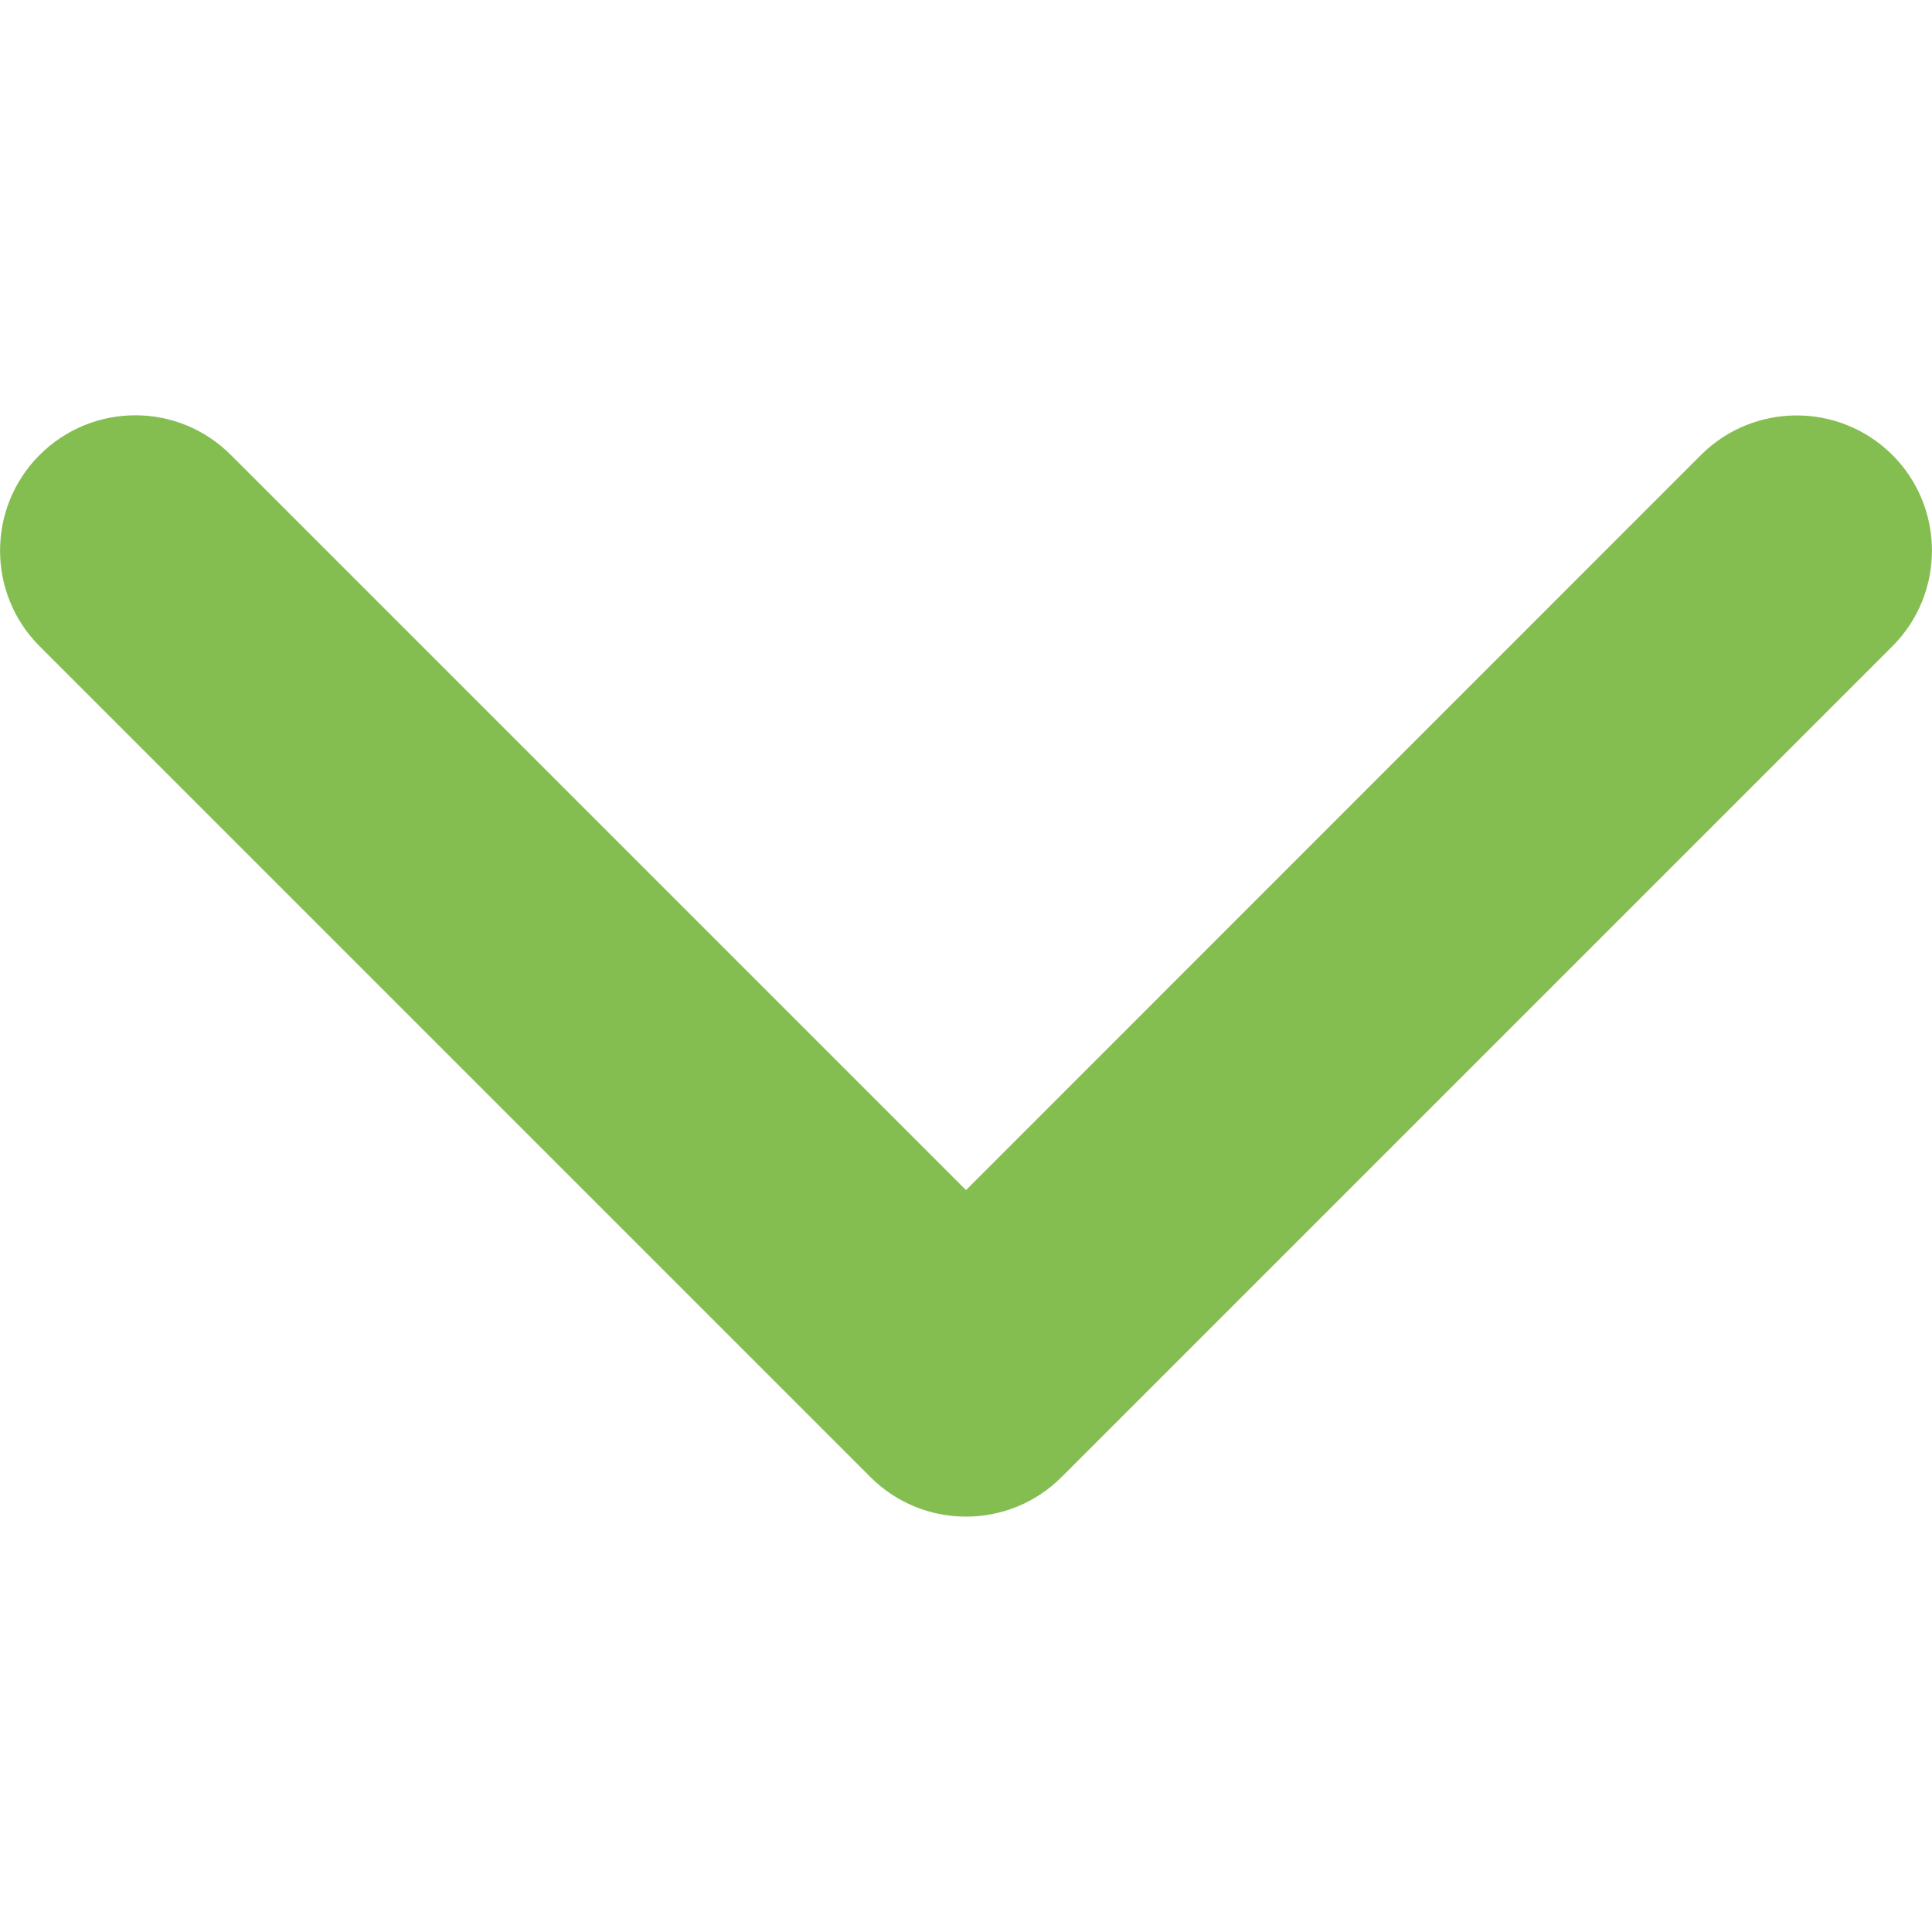
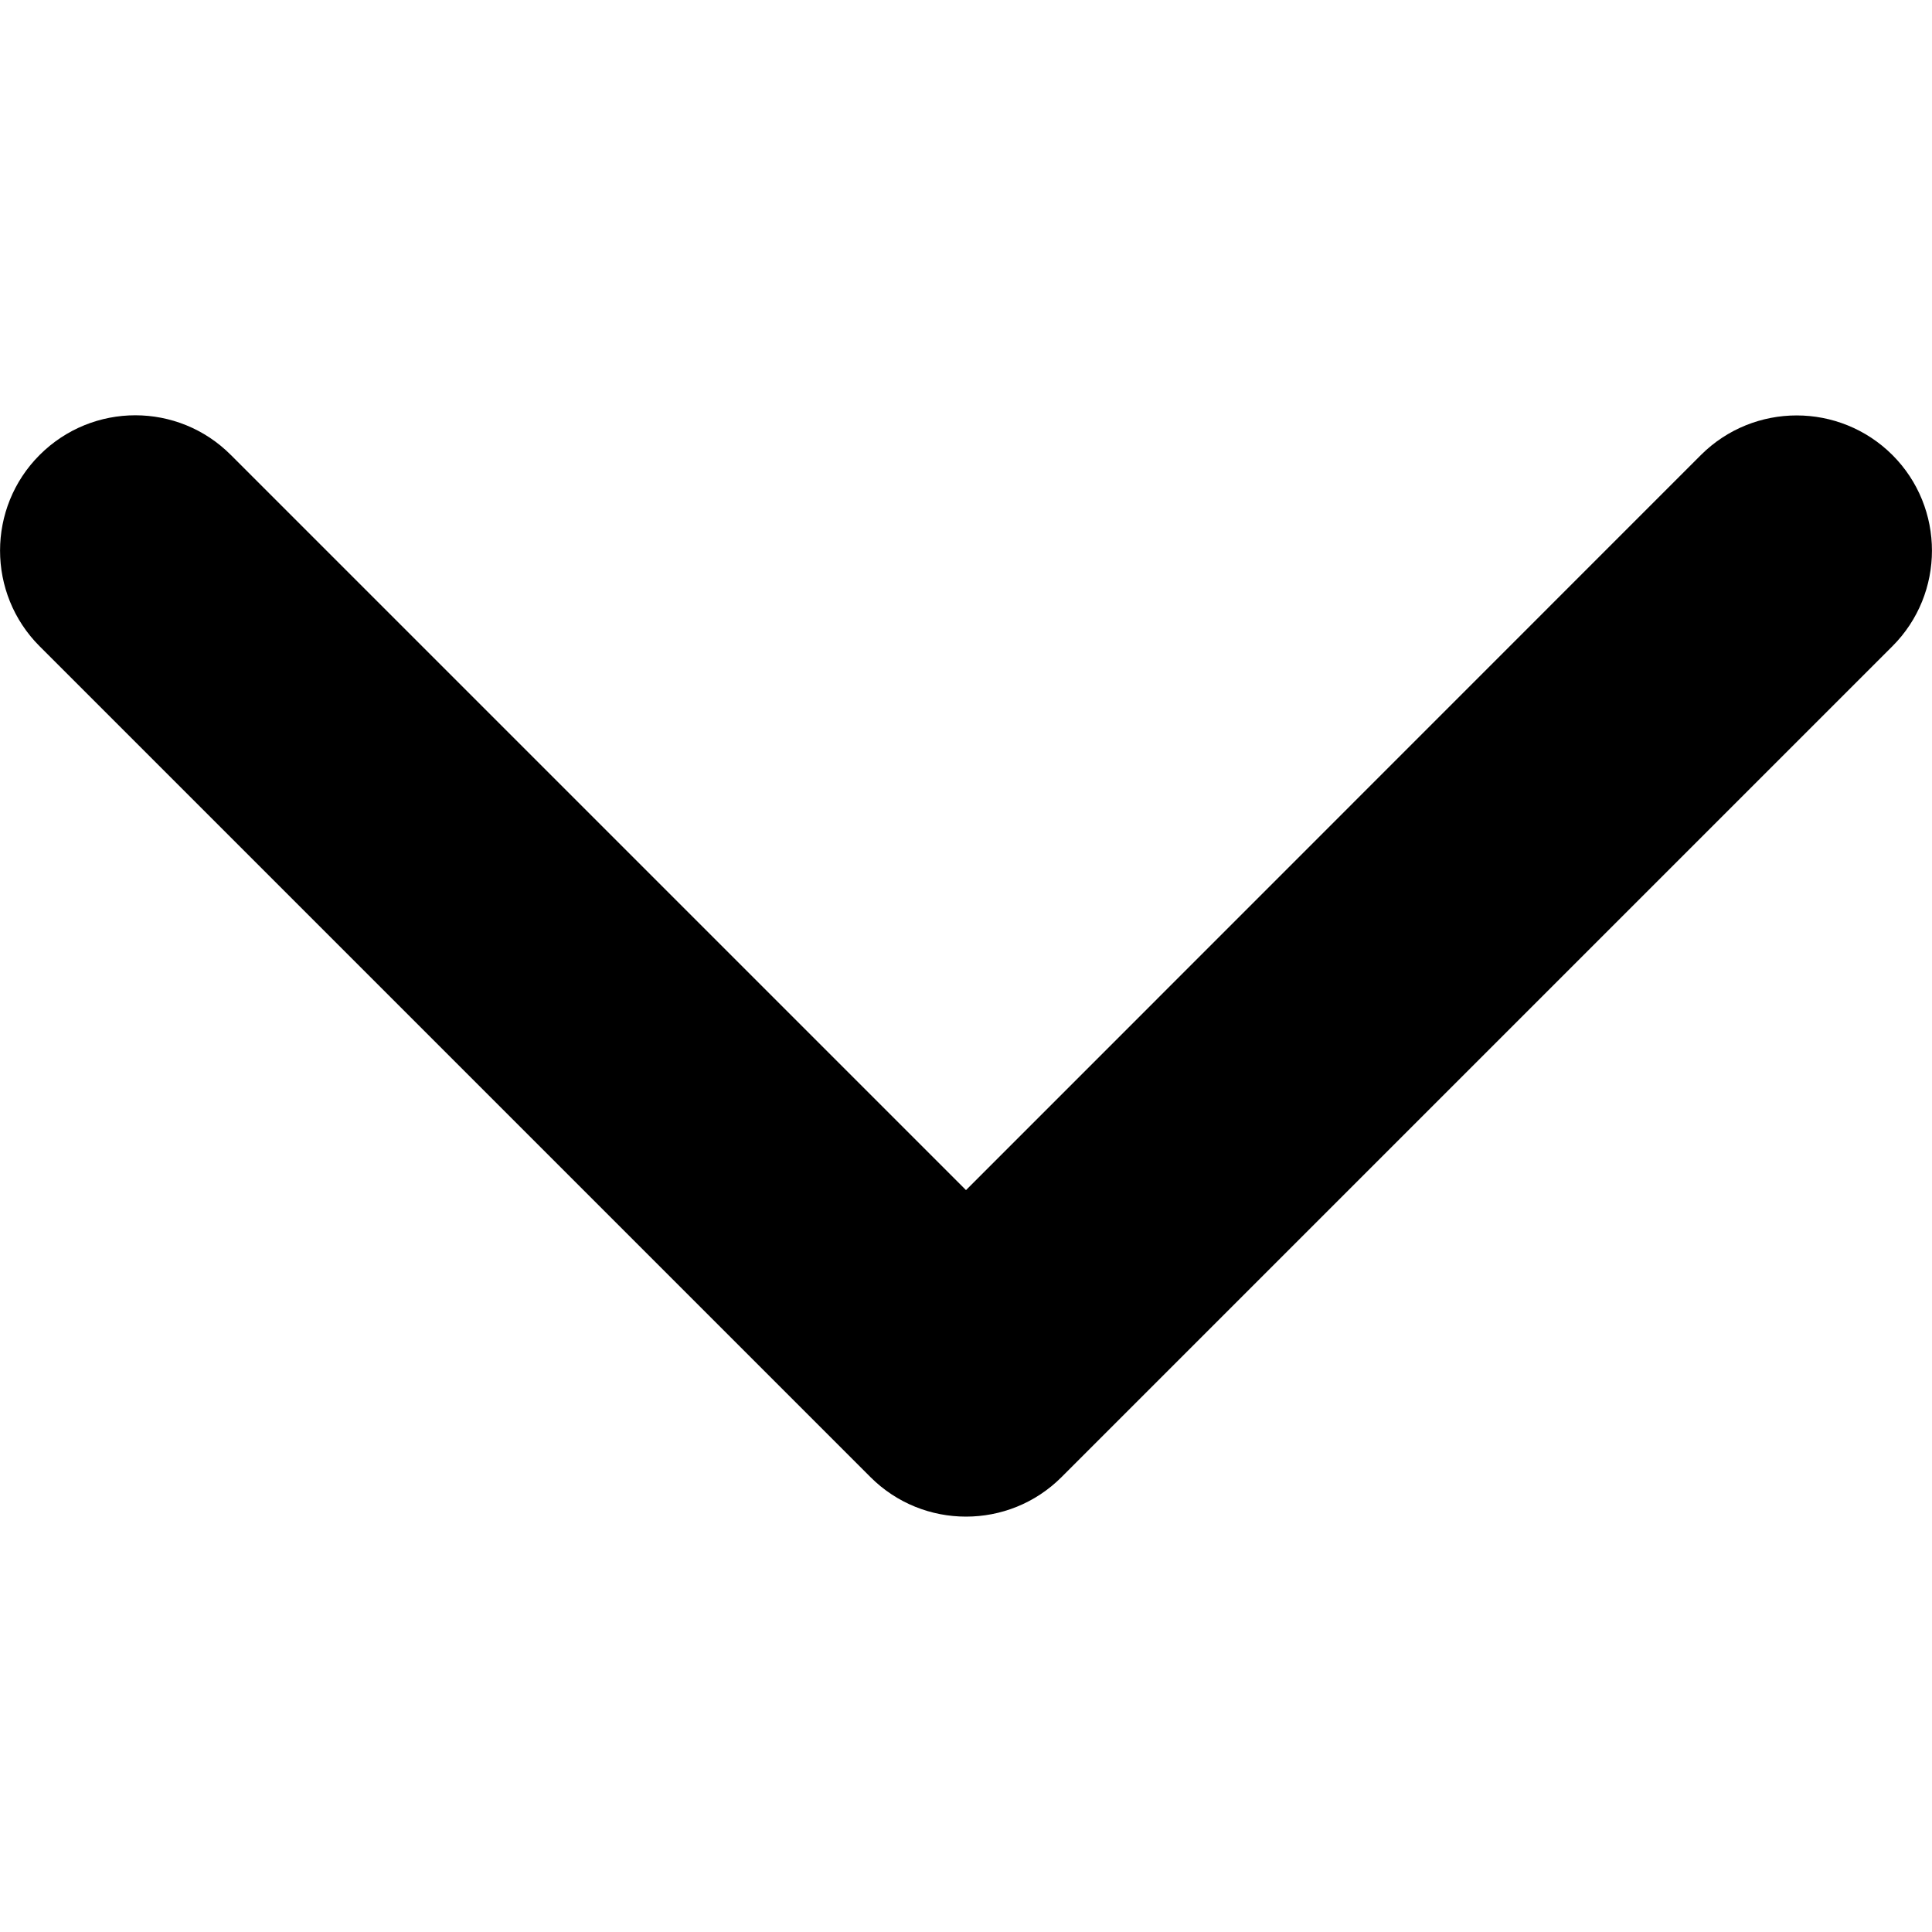
- <svg xmlns="http://www.w3.org/2000/svg" width="10" height="10" viewBox="0 0 10 10" fill="none">
-   <path d="M5 7.85C4.821 7.85 4.642 7.782 4.505 7.645L0.205 3.345C-0.068 3.072 -0.068 2.628 0.205 2.355C0.479 2.081 0.922 2.081 1.195 2.355L5 6.16L8.804 2.355C9.078 2.082 9.521 2.082 9.795 2.355C10.068 2.628 10.068 3.072 9.795 3.345L5.495 7.645C5.358 7.782 5.179 7.85 5 7.85Z" fill="#84BE51" />
+ <svg xmlns="http://www.w3.org/2000/svg" width="10" height="10" viewBox="0 0 10 10">
+   <path d="M5 7.85C4.821 7.85 4.642 7.782 4.505 7.645L0.205 3.345C-0.068 3.072 -0.068 2.628 0.205 2.355C0.479 2.081 0.922 2.081 1.195 2.355L5 6.16L8.804 2.355C9.078 2.082 9.521 2.082 9.795 2.355C10.068 2.628 10.068 3.072 9.795 3.345L5.495 7.645C5.358 7.782 5.179 7.85 5 7.85Z" />
</svg>
